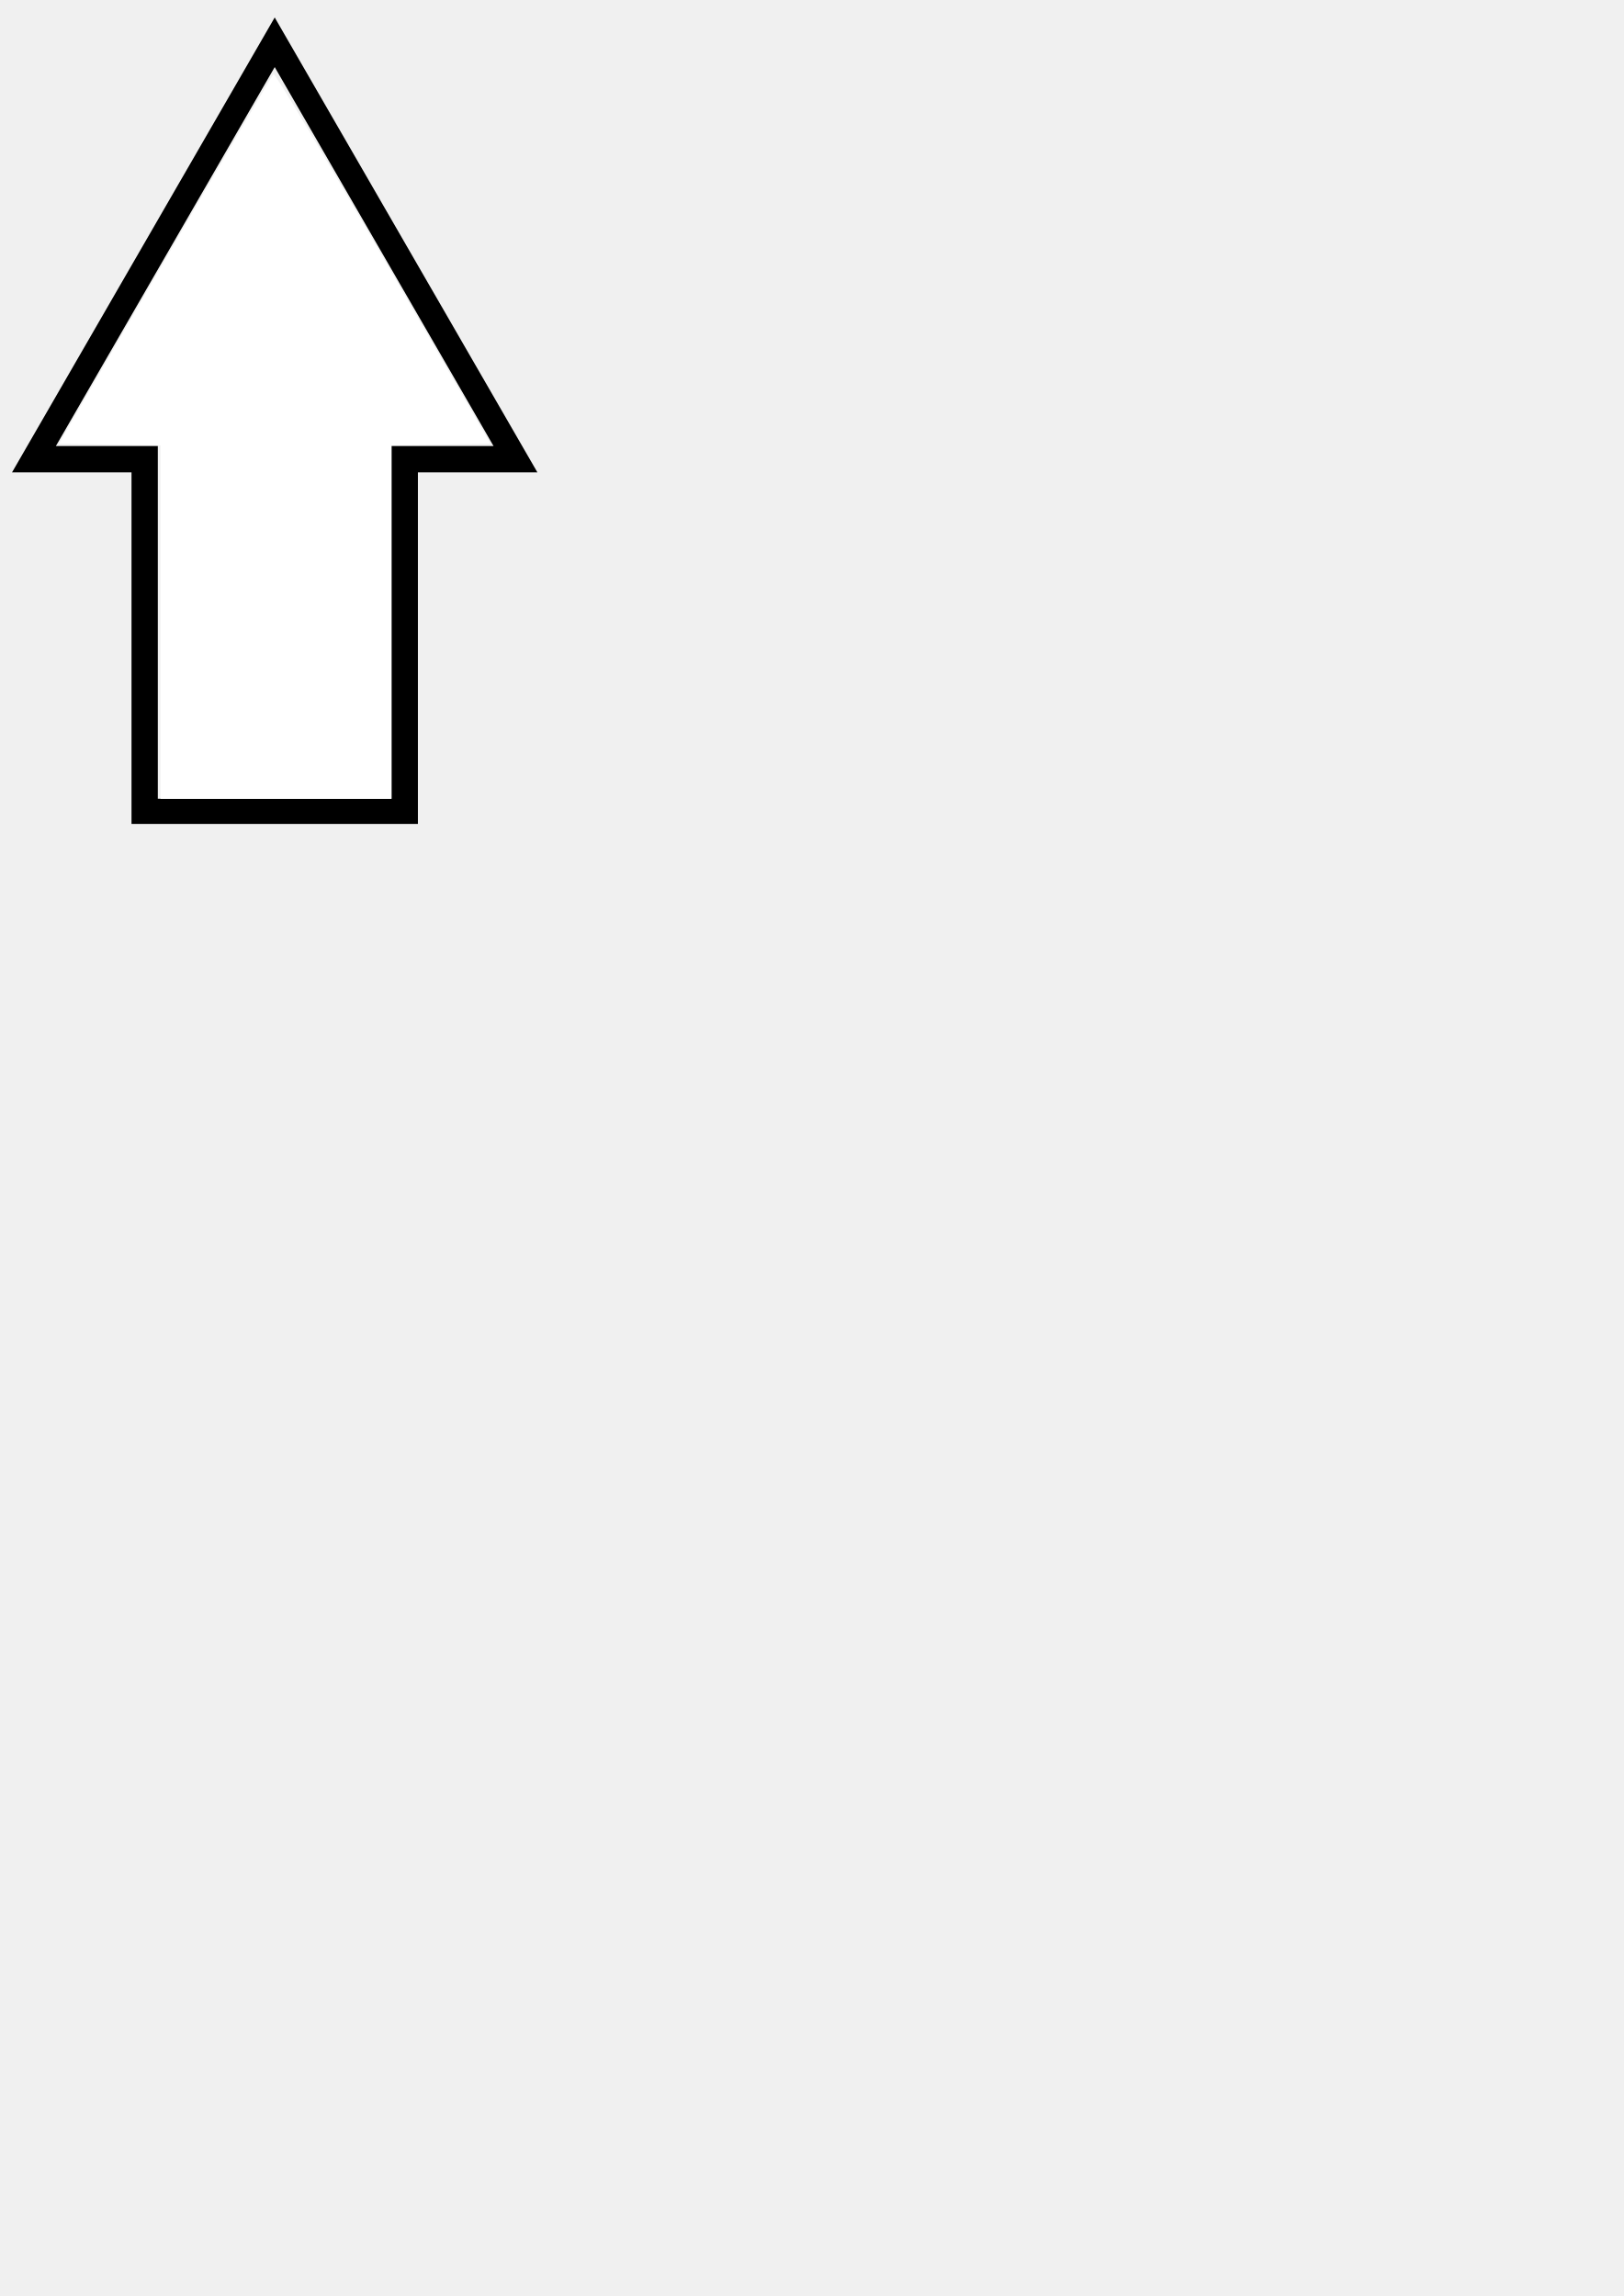
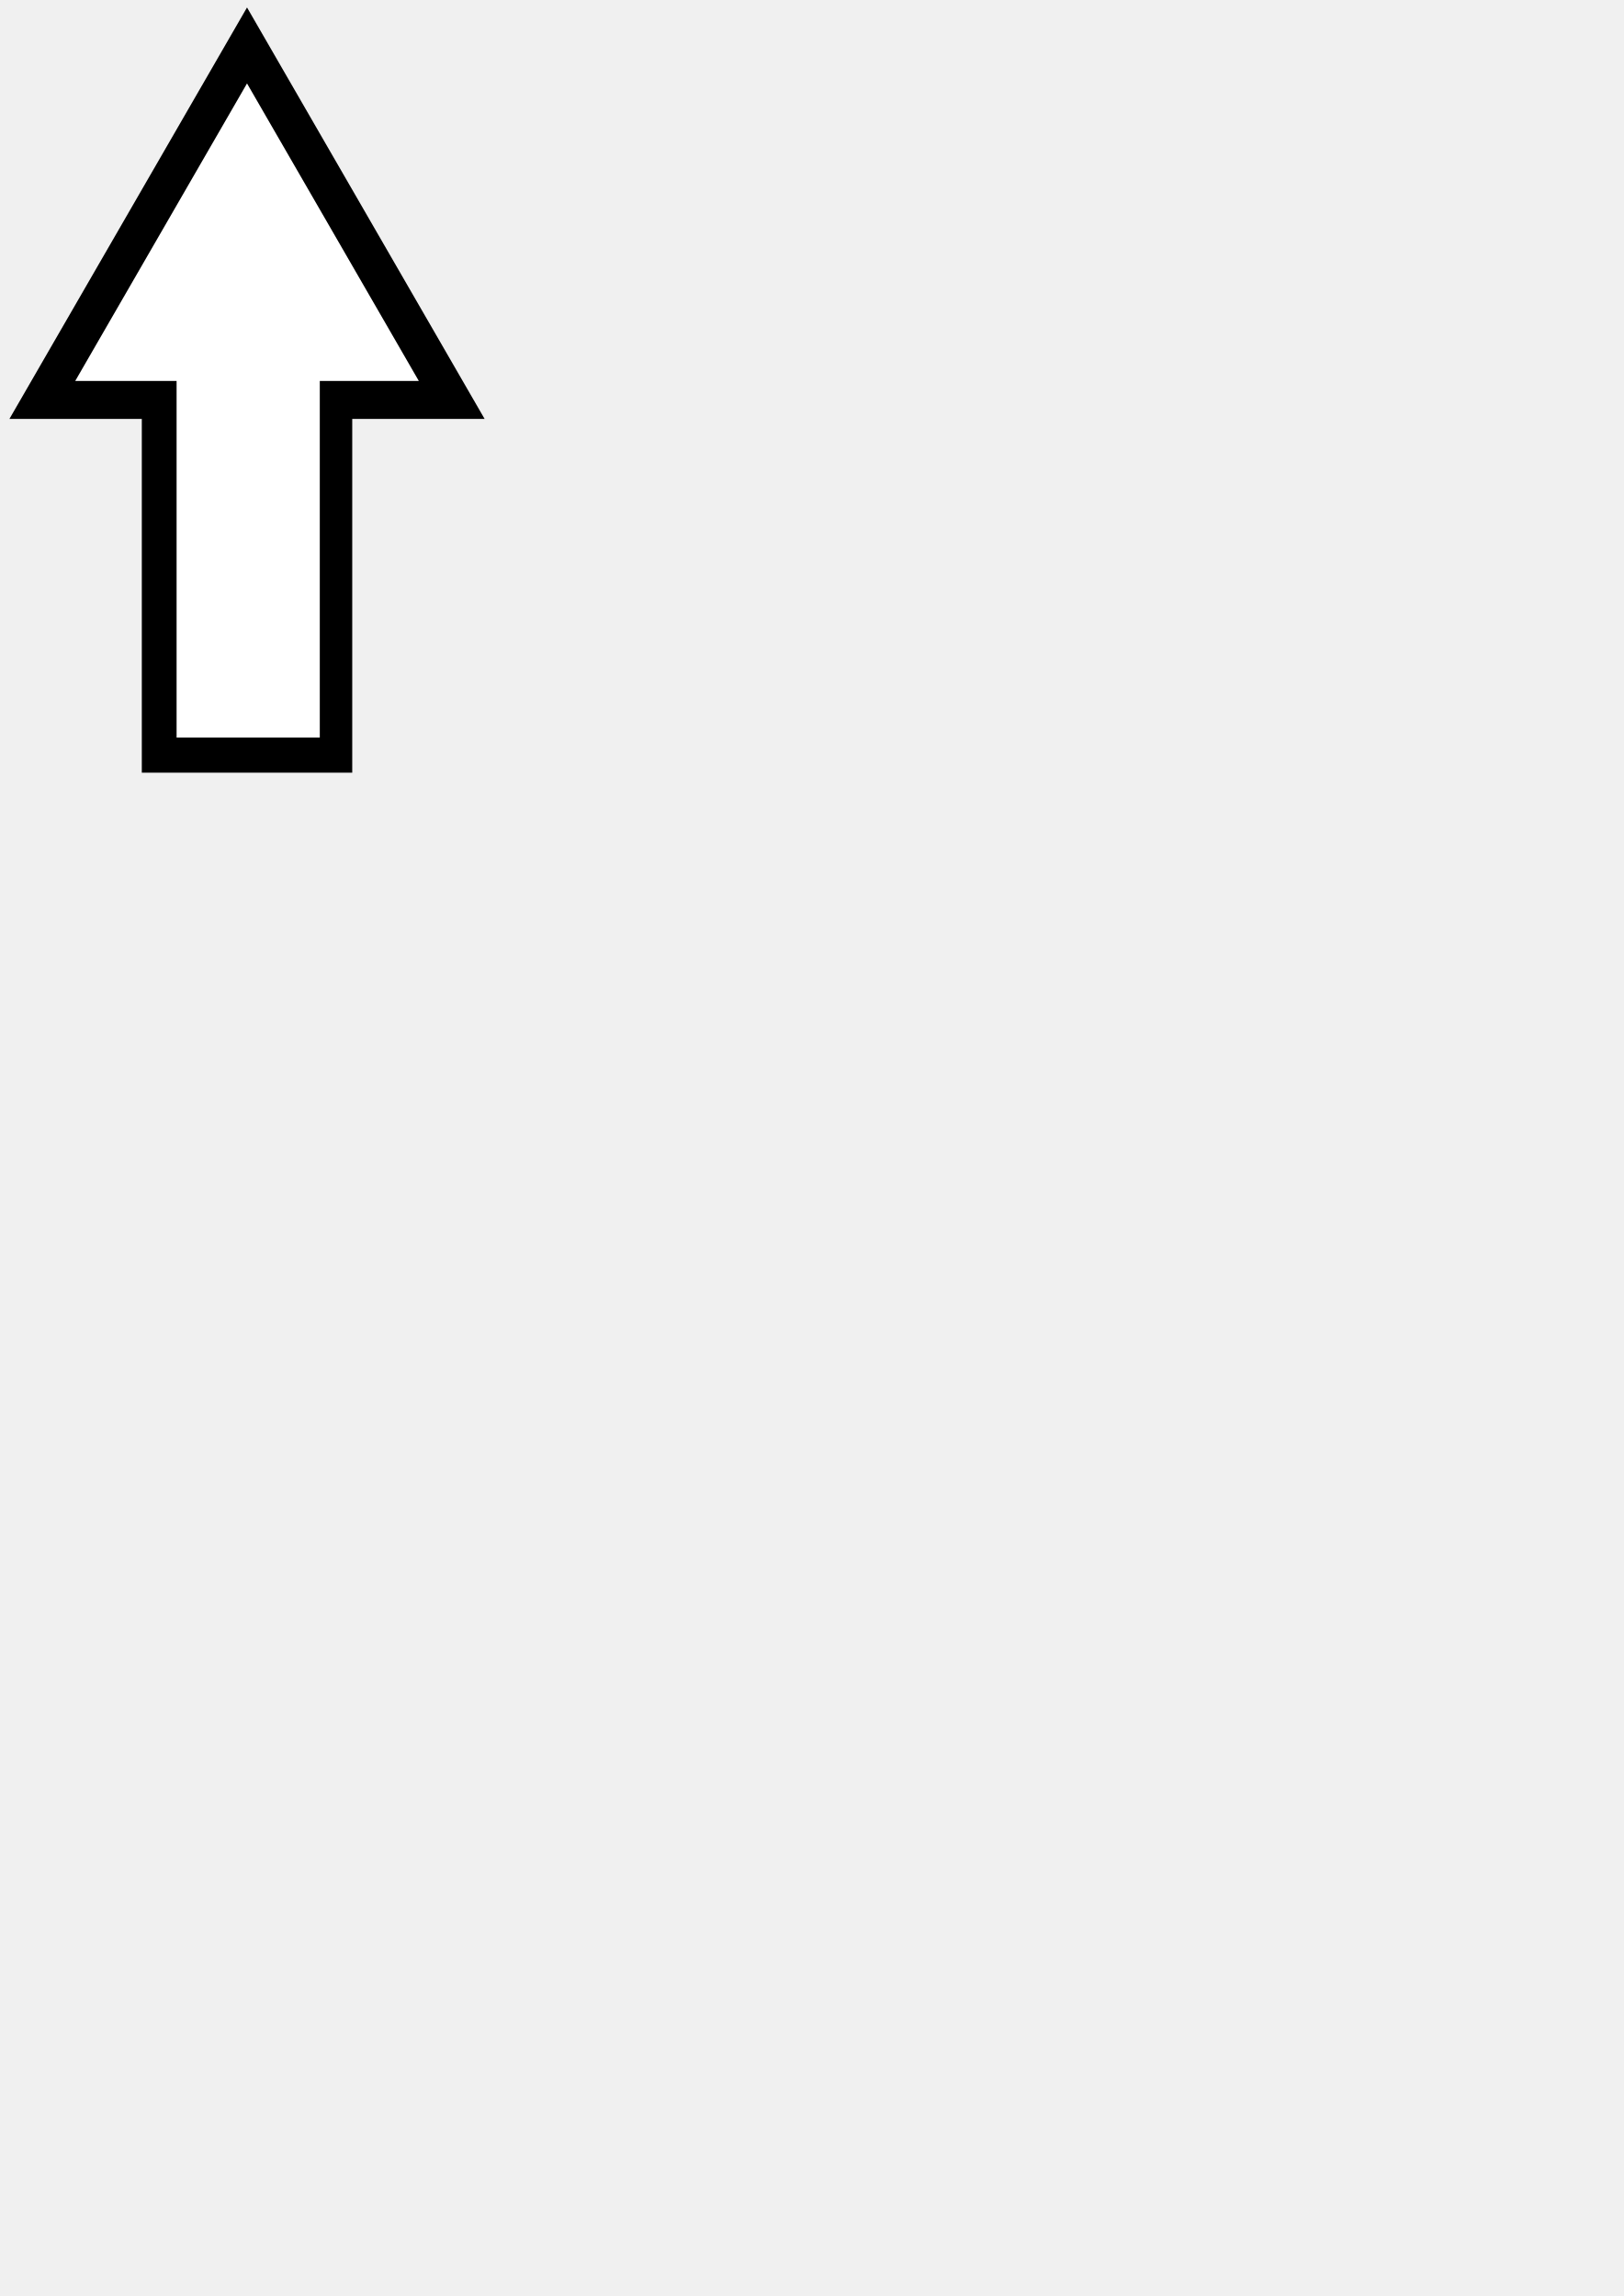
<svg xmlns="http://www.w3.org/2000/svg" width="210mm" height="297mm" viewBox="0 0 210 297" version="1.1" id="svg8">
  <defs id="defs2" />
  <g id="layer1">
-     <path style="stroke-width:1" d="M 134.285 8.537 L 70.082 119.738 L 5.881 230.939 L 64.285 230.939 L 64.285 402.805 L 204.285 402.805 L 204.285 230.939 L 262.689 230.939 L 198.486 119.738 L 134.285 8.537 z M 134.287 32.795 L 187.773 125.439 L 241.262 218.082 L 191.43 218.082 L 191.43 390.52 L 77.143 390.52 L 77.143 218.082 L 27.311 218.082 L 80.799 125.439 L 134.287 32.795 z " transform="scale(0.2645833)" id="path3715" />
-     <path style="fill:#ffffff;stroke-width:1.429" d="m 78.442,304.154 v -86.396 l -24.838,-0.39 -24.838,-0.39 51.856,-89.804 c 28.521,-49.392 52.394,-90.329 53.052,-90.971 0.658,-0.642 24.8,39.77 53.651,89.804 l 52.456,90.971 -24.241,0.391 -24.241,0.391 v 86.395 86.395 H 134.87 78.442 Z" id="path22" transform="scale(0.2645833)" />
+     <path style="fill:#000000;stroke-width:0.216" d="M 31.948,0.966 16.584,27.578 1.219,54.189 H 18.341 V 99.948 H 45.556 V 54.189 H 62.677 L 47.313,27.578 Z" id="path24" />
+     <path style="fill:#ffffff;stroke-width:0.156" d="M 31.948,10.793 20.839,30.035 9.73,49.276 H 22.839 V 95.413 H 41.36 V 49.276 H 54.166 L 43.058,30.035 Z" id="path24-3" />
  </g>
</svg>
